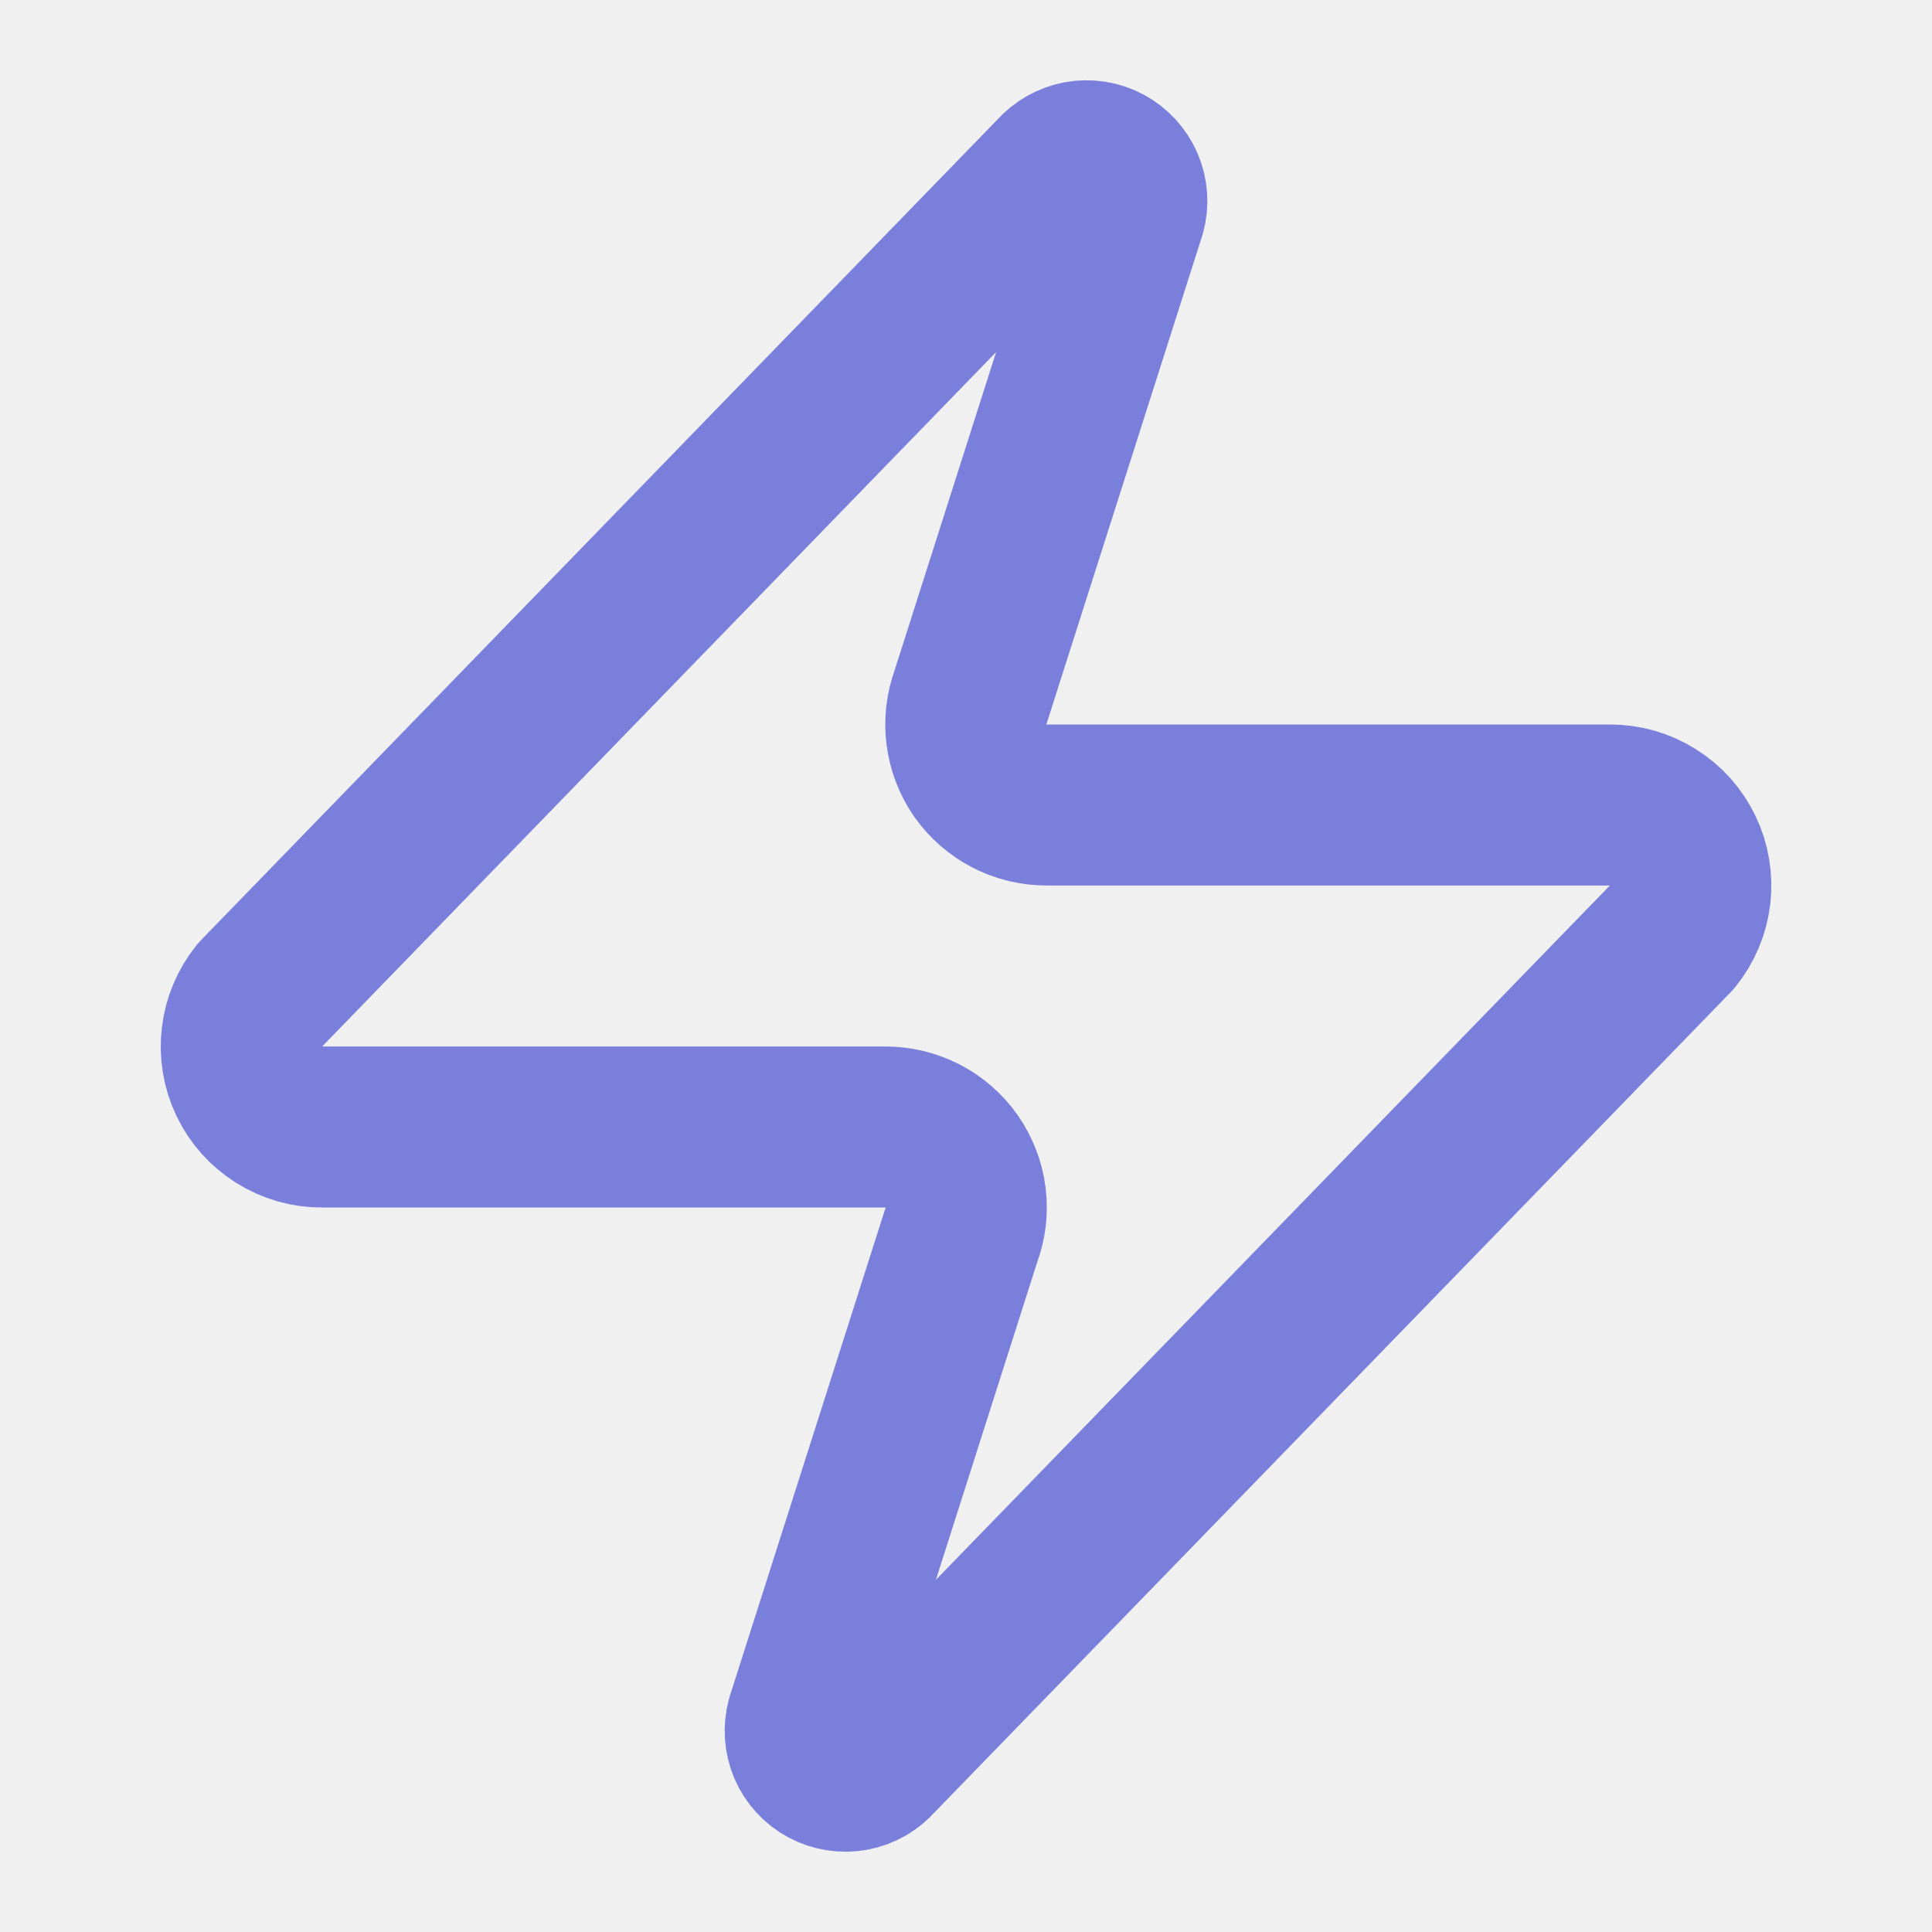
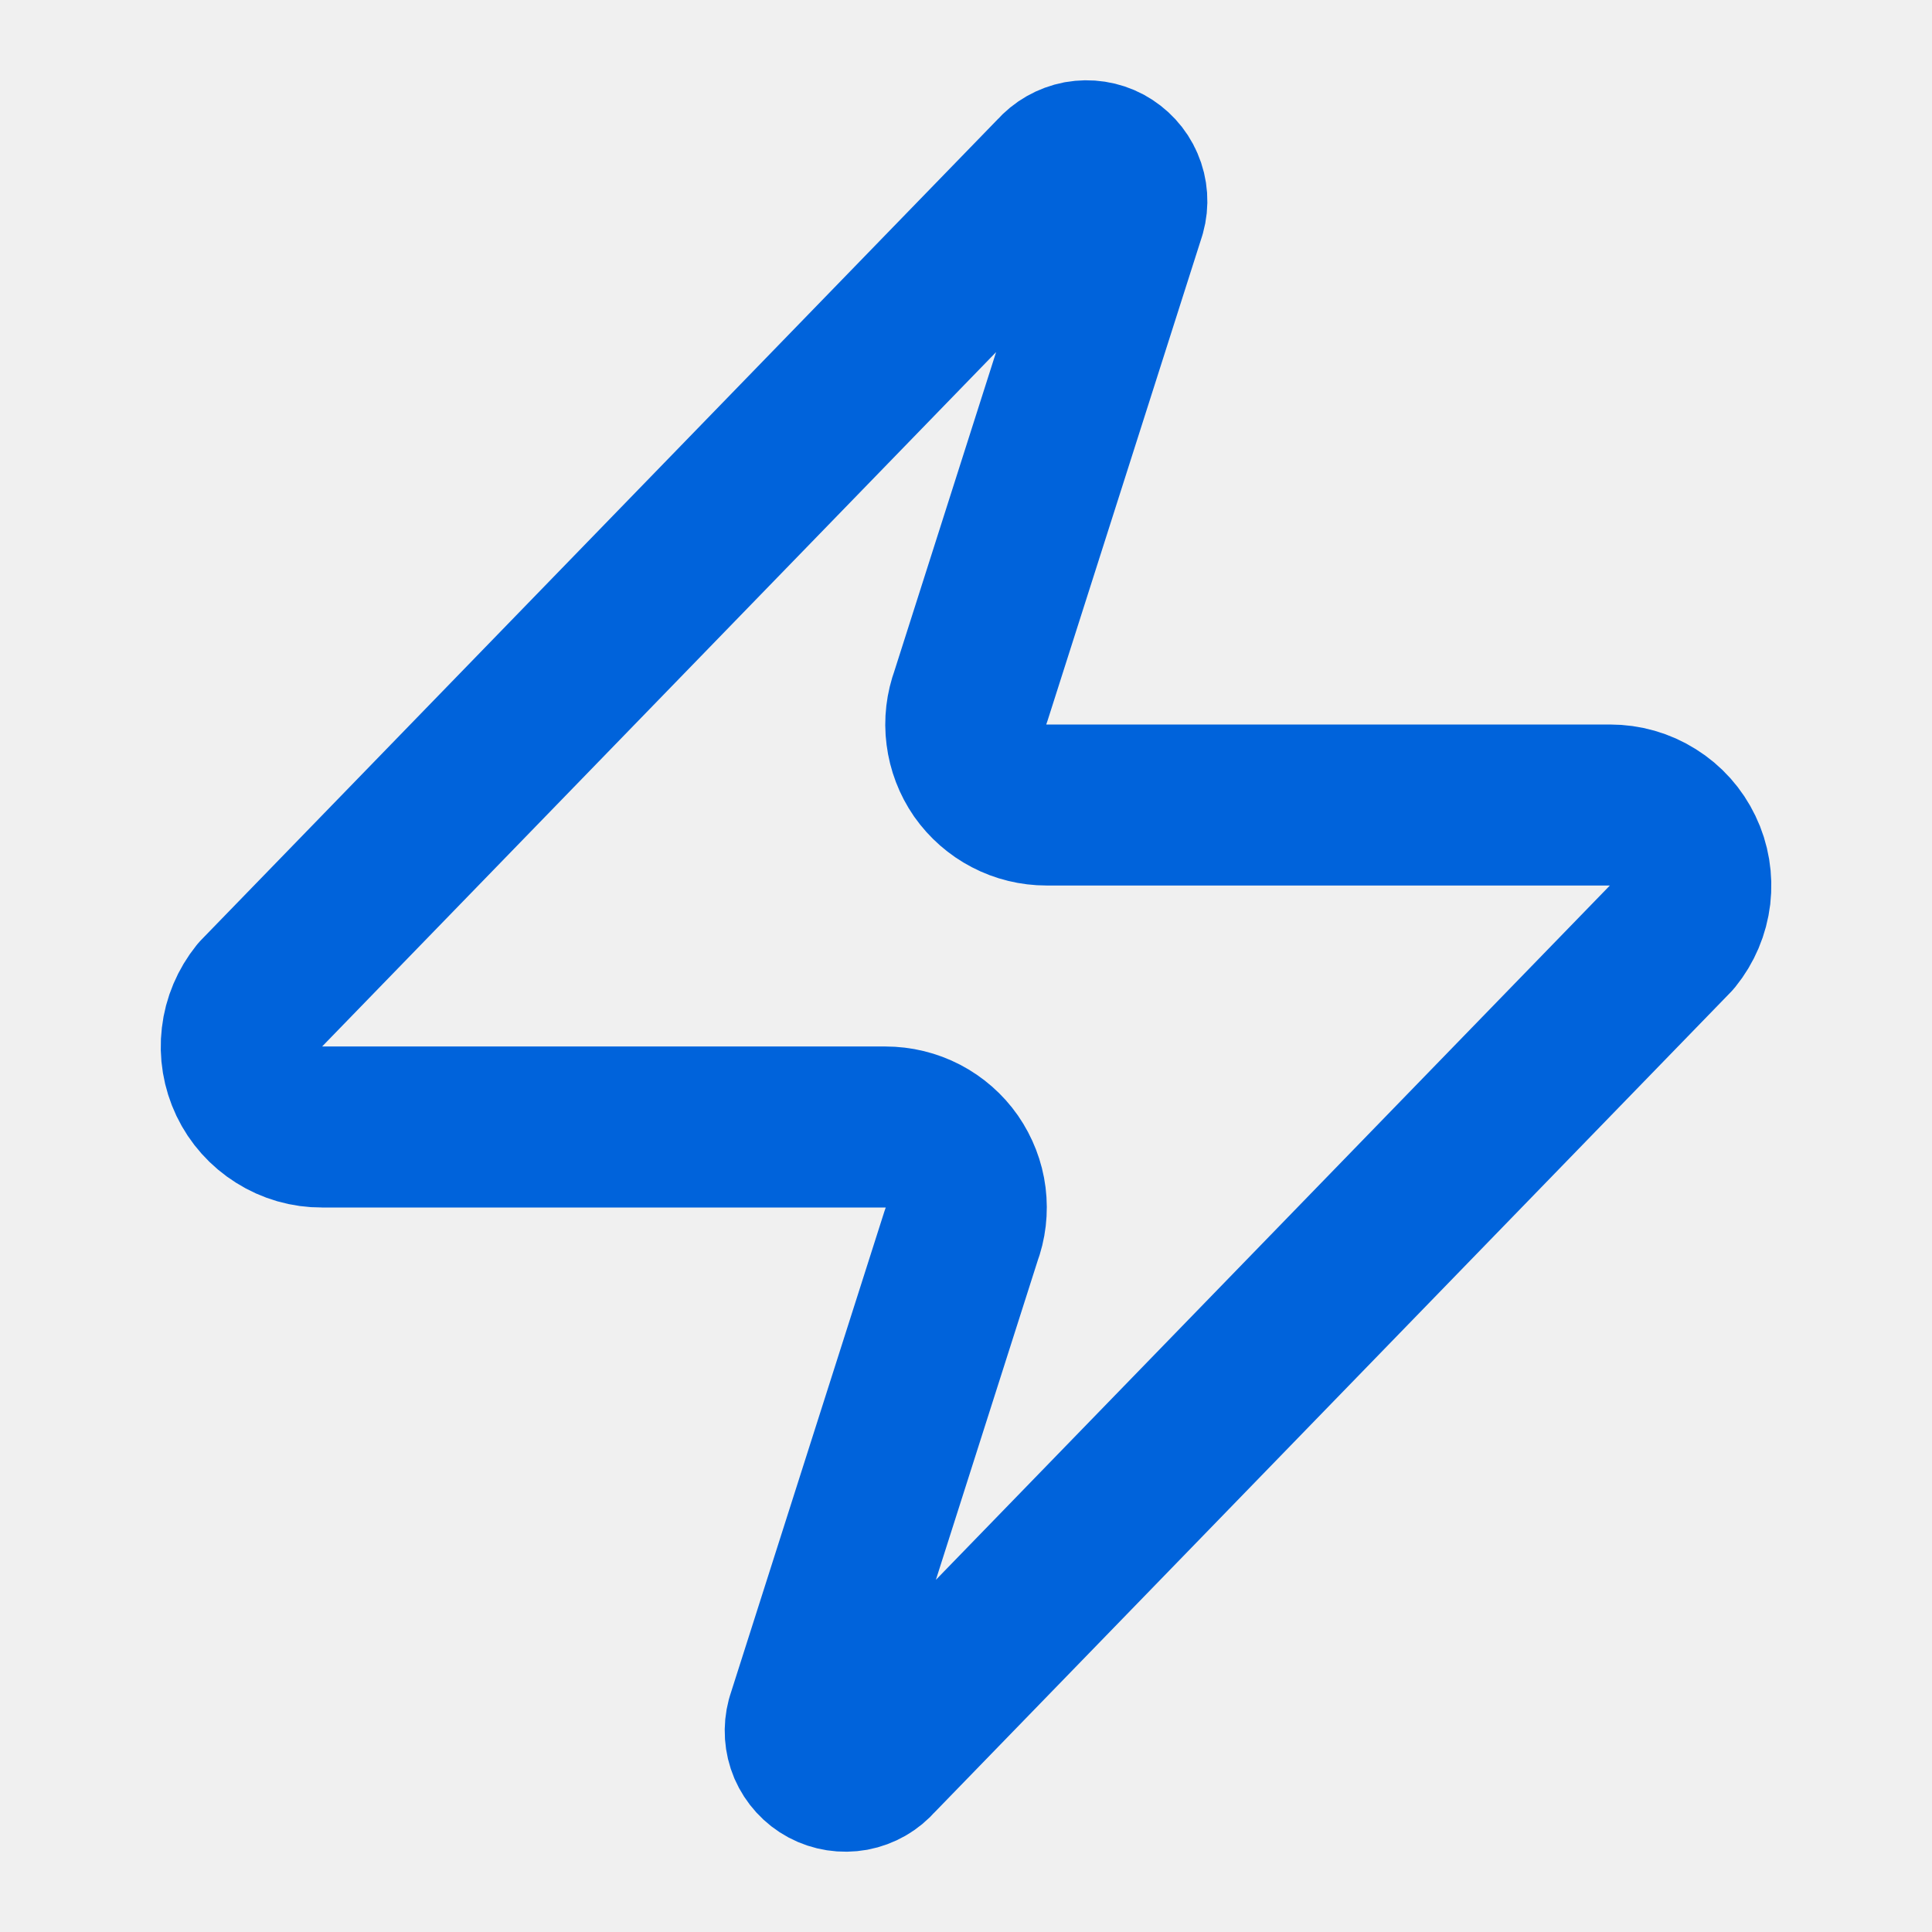
<svg xmlns="http://www.w3.org/2000/svg" width="18" height="18" viewBox="0 0 18 18" fill="none">
  <g clip-path="url(#clip0_6184_14026)">
-     <path d="M3 10.5C2.858 10.501 2.719 10.461 2.599 10.385C2.479 10.31 2.382 10.202 2.321 10.074C2.26 9.946 2.236 9.803 2.253 9.662C2.269 9.521 2.326 9.388 2.415 9.277L9.84 1.627C9.896 1.563 9.972 1.52 10.055 1.504C10.139 1.489 10.225 1.502 10.3 1.542C10.375 1.583 10.435 1.647 10.468 1.725C10.502 1.803 10.508 1.89 10.485 1.972L9.045 6.487C9.003 6.601 8.988 6.723 9.004 6.844C9.019 6.964 9.063 7.079 9.132 7.179C9.202 7.278 9.294 7.359 9.402 7.415C9.509 7.471 9.629 7.5 9.75 7.5H15C15.142 7.5 15.281 7.539 15.401 7.615C15.522 7.69 15.618 7.798 15.679 7.926C15.741 8.054 15.764 8.197 15.748 8.338C15.731 8.479 15.675 8.612 15.585 8.723L8.16 16.372C8.104 16.437 8.029 16.48 7.945 16.496C7.861 16.511 7.775 16.498 7.7 16.458C7.625 16.418 7.566 16.353 7.532 16.275C7.499 16.197 7.493 16.11 7.515 16.027L8.955 11.512C8.998 11.399 9.012 11.277 8.997 11.156C8.982 11.036 8.937 10.921 8.868 10.821C8.799 10.722 8.706 10.641 8.599 10.585C8.491 10.529 8.371 10.5 8.25 10.5H3Z" stroke="#7A7FDC" stroke-width="1.5" stroke-linecap="round" stroke-linejoin="round" />
+     <path d="M3 10.5C2.858 10.501 2.719 10.461 2.599 10.385C2.479 10.31 2.382 10.202 2.321 10.074C2.26 9.946 2.236 9.803 2.253 9.662C2.269 9.521 2.326 9.388 2.415 9.277L9.84 1.627C9.896 1.563 9.972 1.52 10.055 1.504C10.139 1.489 10.225 1.502 10.3 1.542C10.375 1.583 10.435 1.647 10.468 1.725C10.502 1.803 10.508 1.89 10.485 1.972L9.045 6.487C9.003 6.601 8.988 6.723 9.004 6.844C9.019 6.964 9.063 7.079 9.132 7.179C9.202 7.278 9.294 7.359 9.402 7.415C9.509 7.471 9.629 7.5 9.75 7.5H15C15.142 7.5 15.281 7.539 15.401 7.615C15.522 7.69 15.618 7.798 15.679 7.926C15.741 8.054 15.764 8.197 15.748 8.338C15.731 8.479 15.675 8.612 15.585 8.723L8.16 16.372C8.104 16.437 8.029 16.48 7.945 16.496C7.861 16.511 7.775 16.498 7.7 16.458C7.625 16.418 7.566 16.353 7.532 16.275C7.499 16.197 7.493 16.11 7.515 16.027L8.955 11.512C8.998 11.399 9.012 11.277 8.997 11.156C8.982 11.036 8.937 10.921 8.868 10.821C8.799 10.722 8.706 10.641 8.599 10.585C8.491 10.529 8.371 10.5 8.25 10.5H3Z" stroke="#0063DB" stroke-width="1.5" stroke-linecap="round" stroke-linejoin="round" />
  </g>
  <defs>
    <clipPath id="clip0_6184_14026">
      <rect width="18" height="18" fill="white" />
    </clipPath>
  </defs>
</svg>
